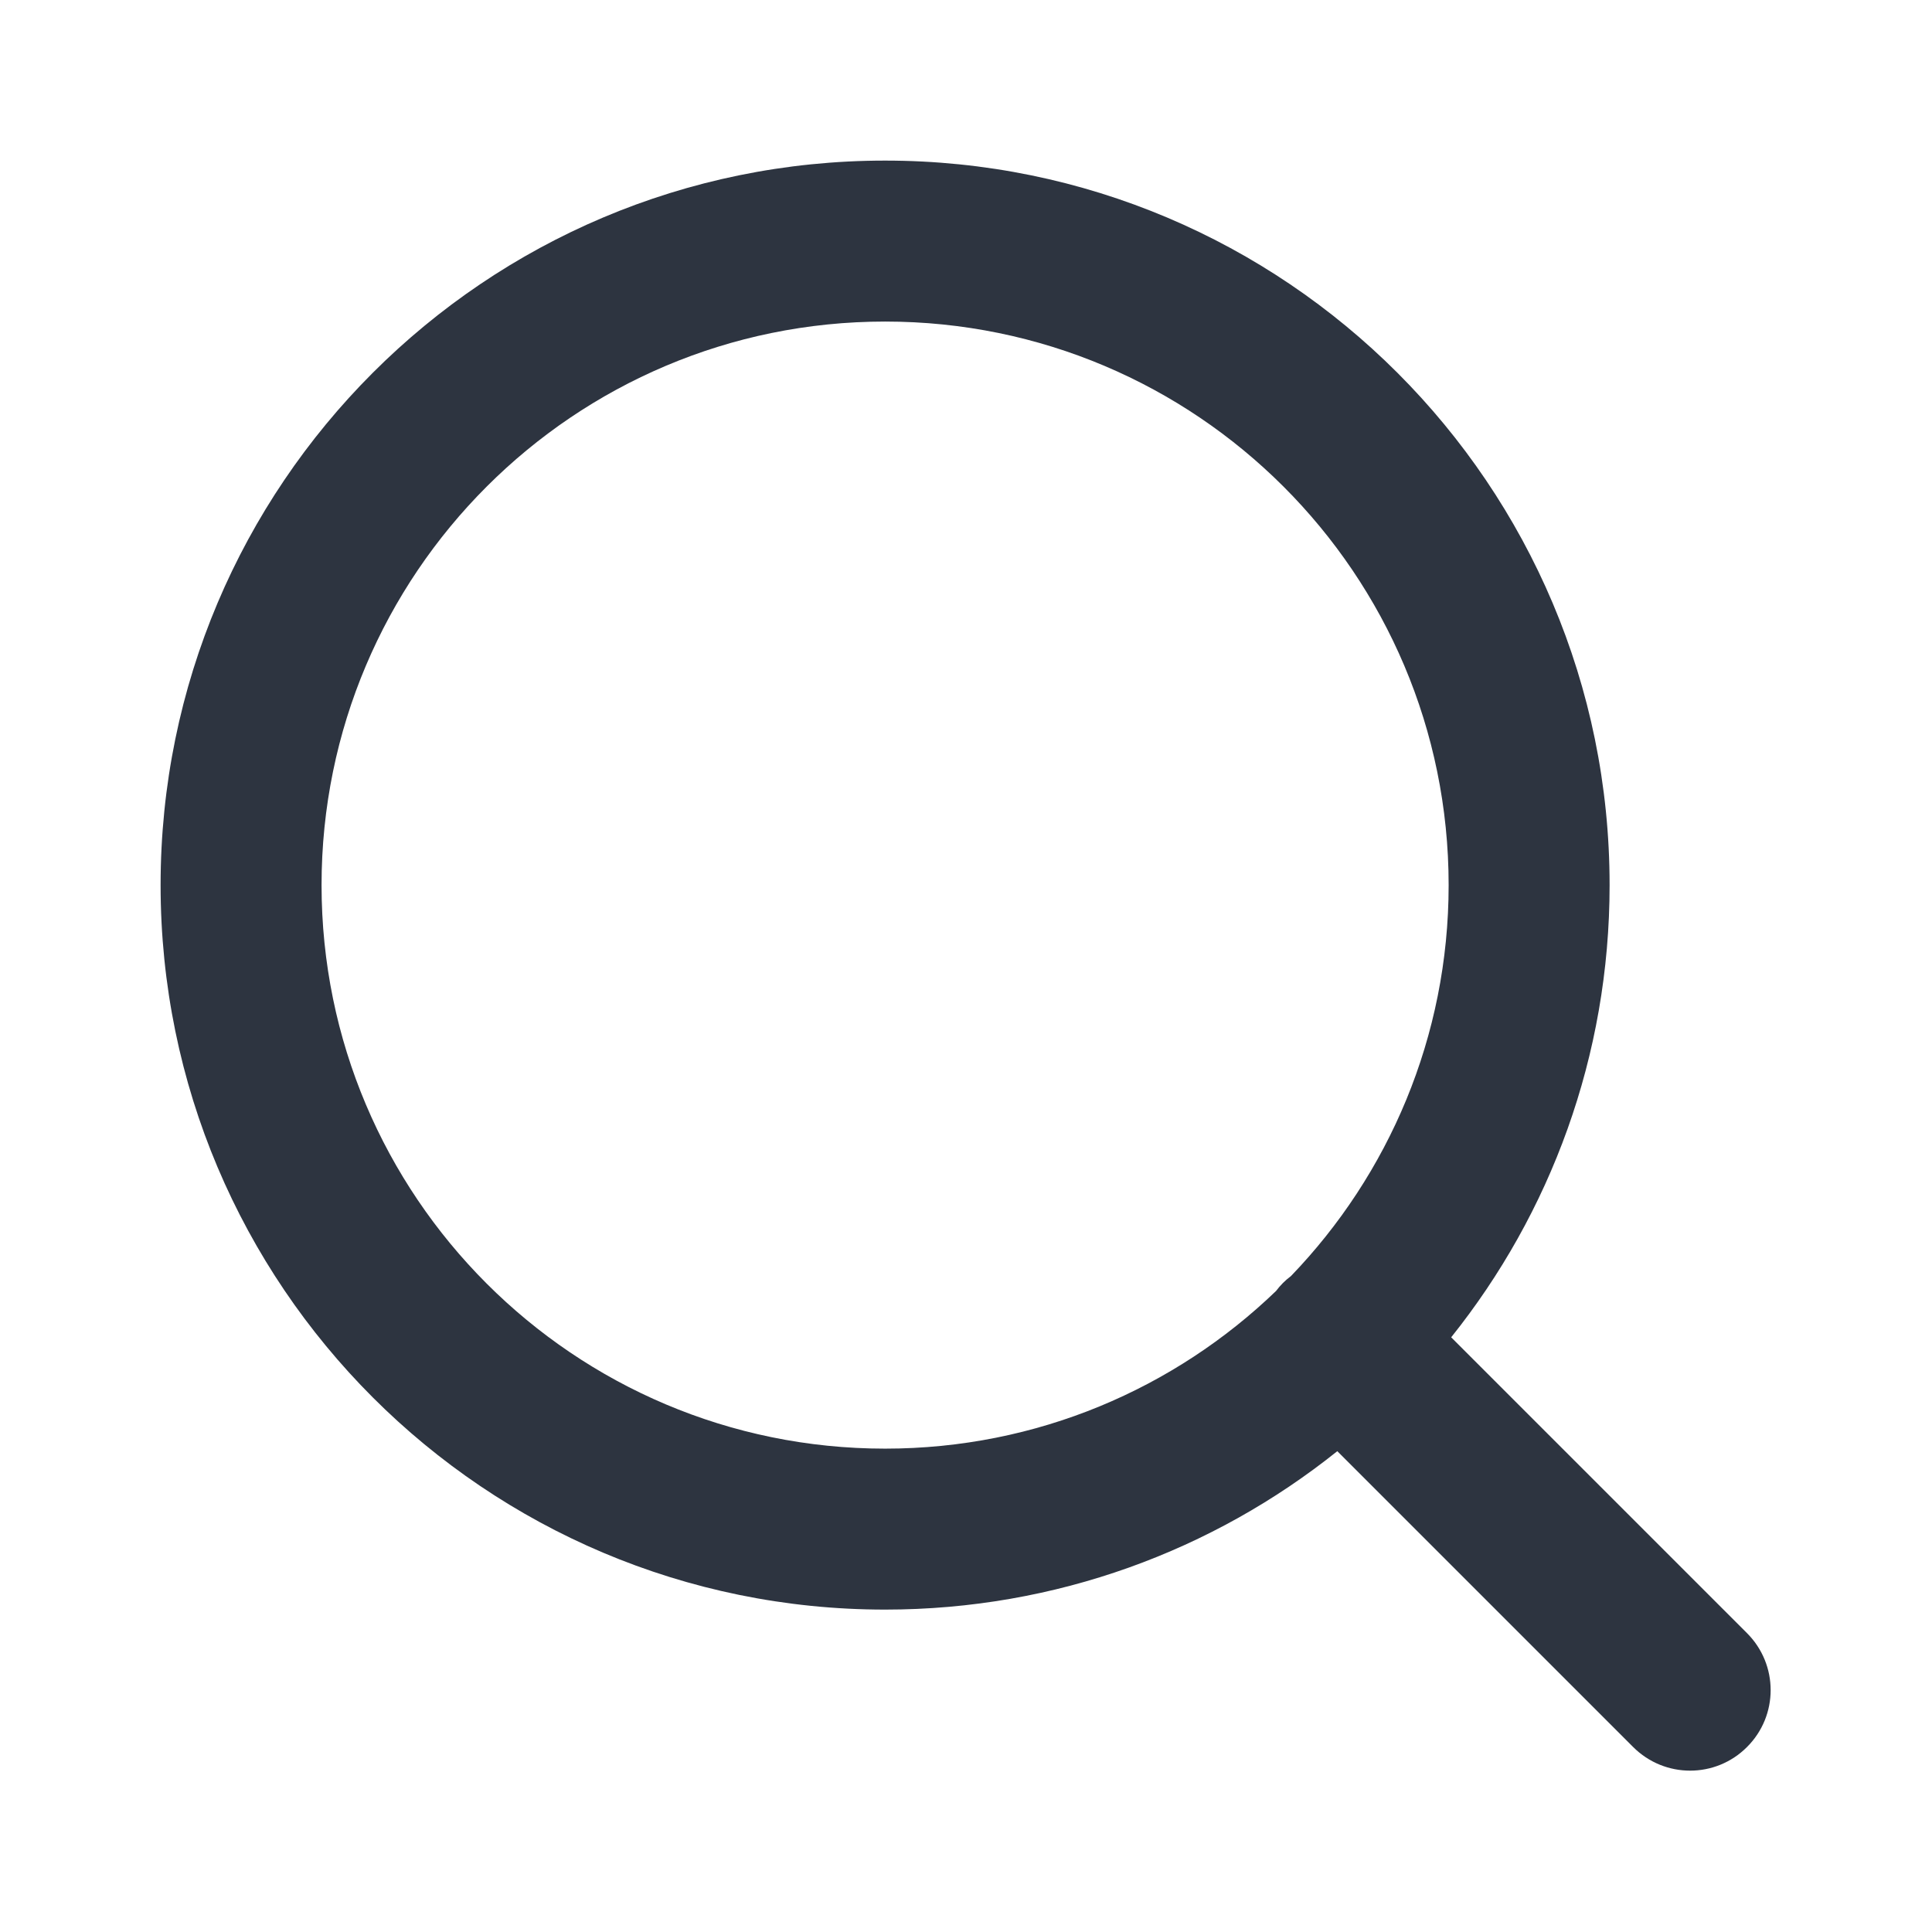
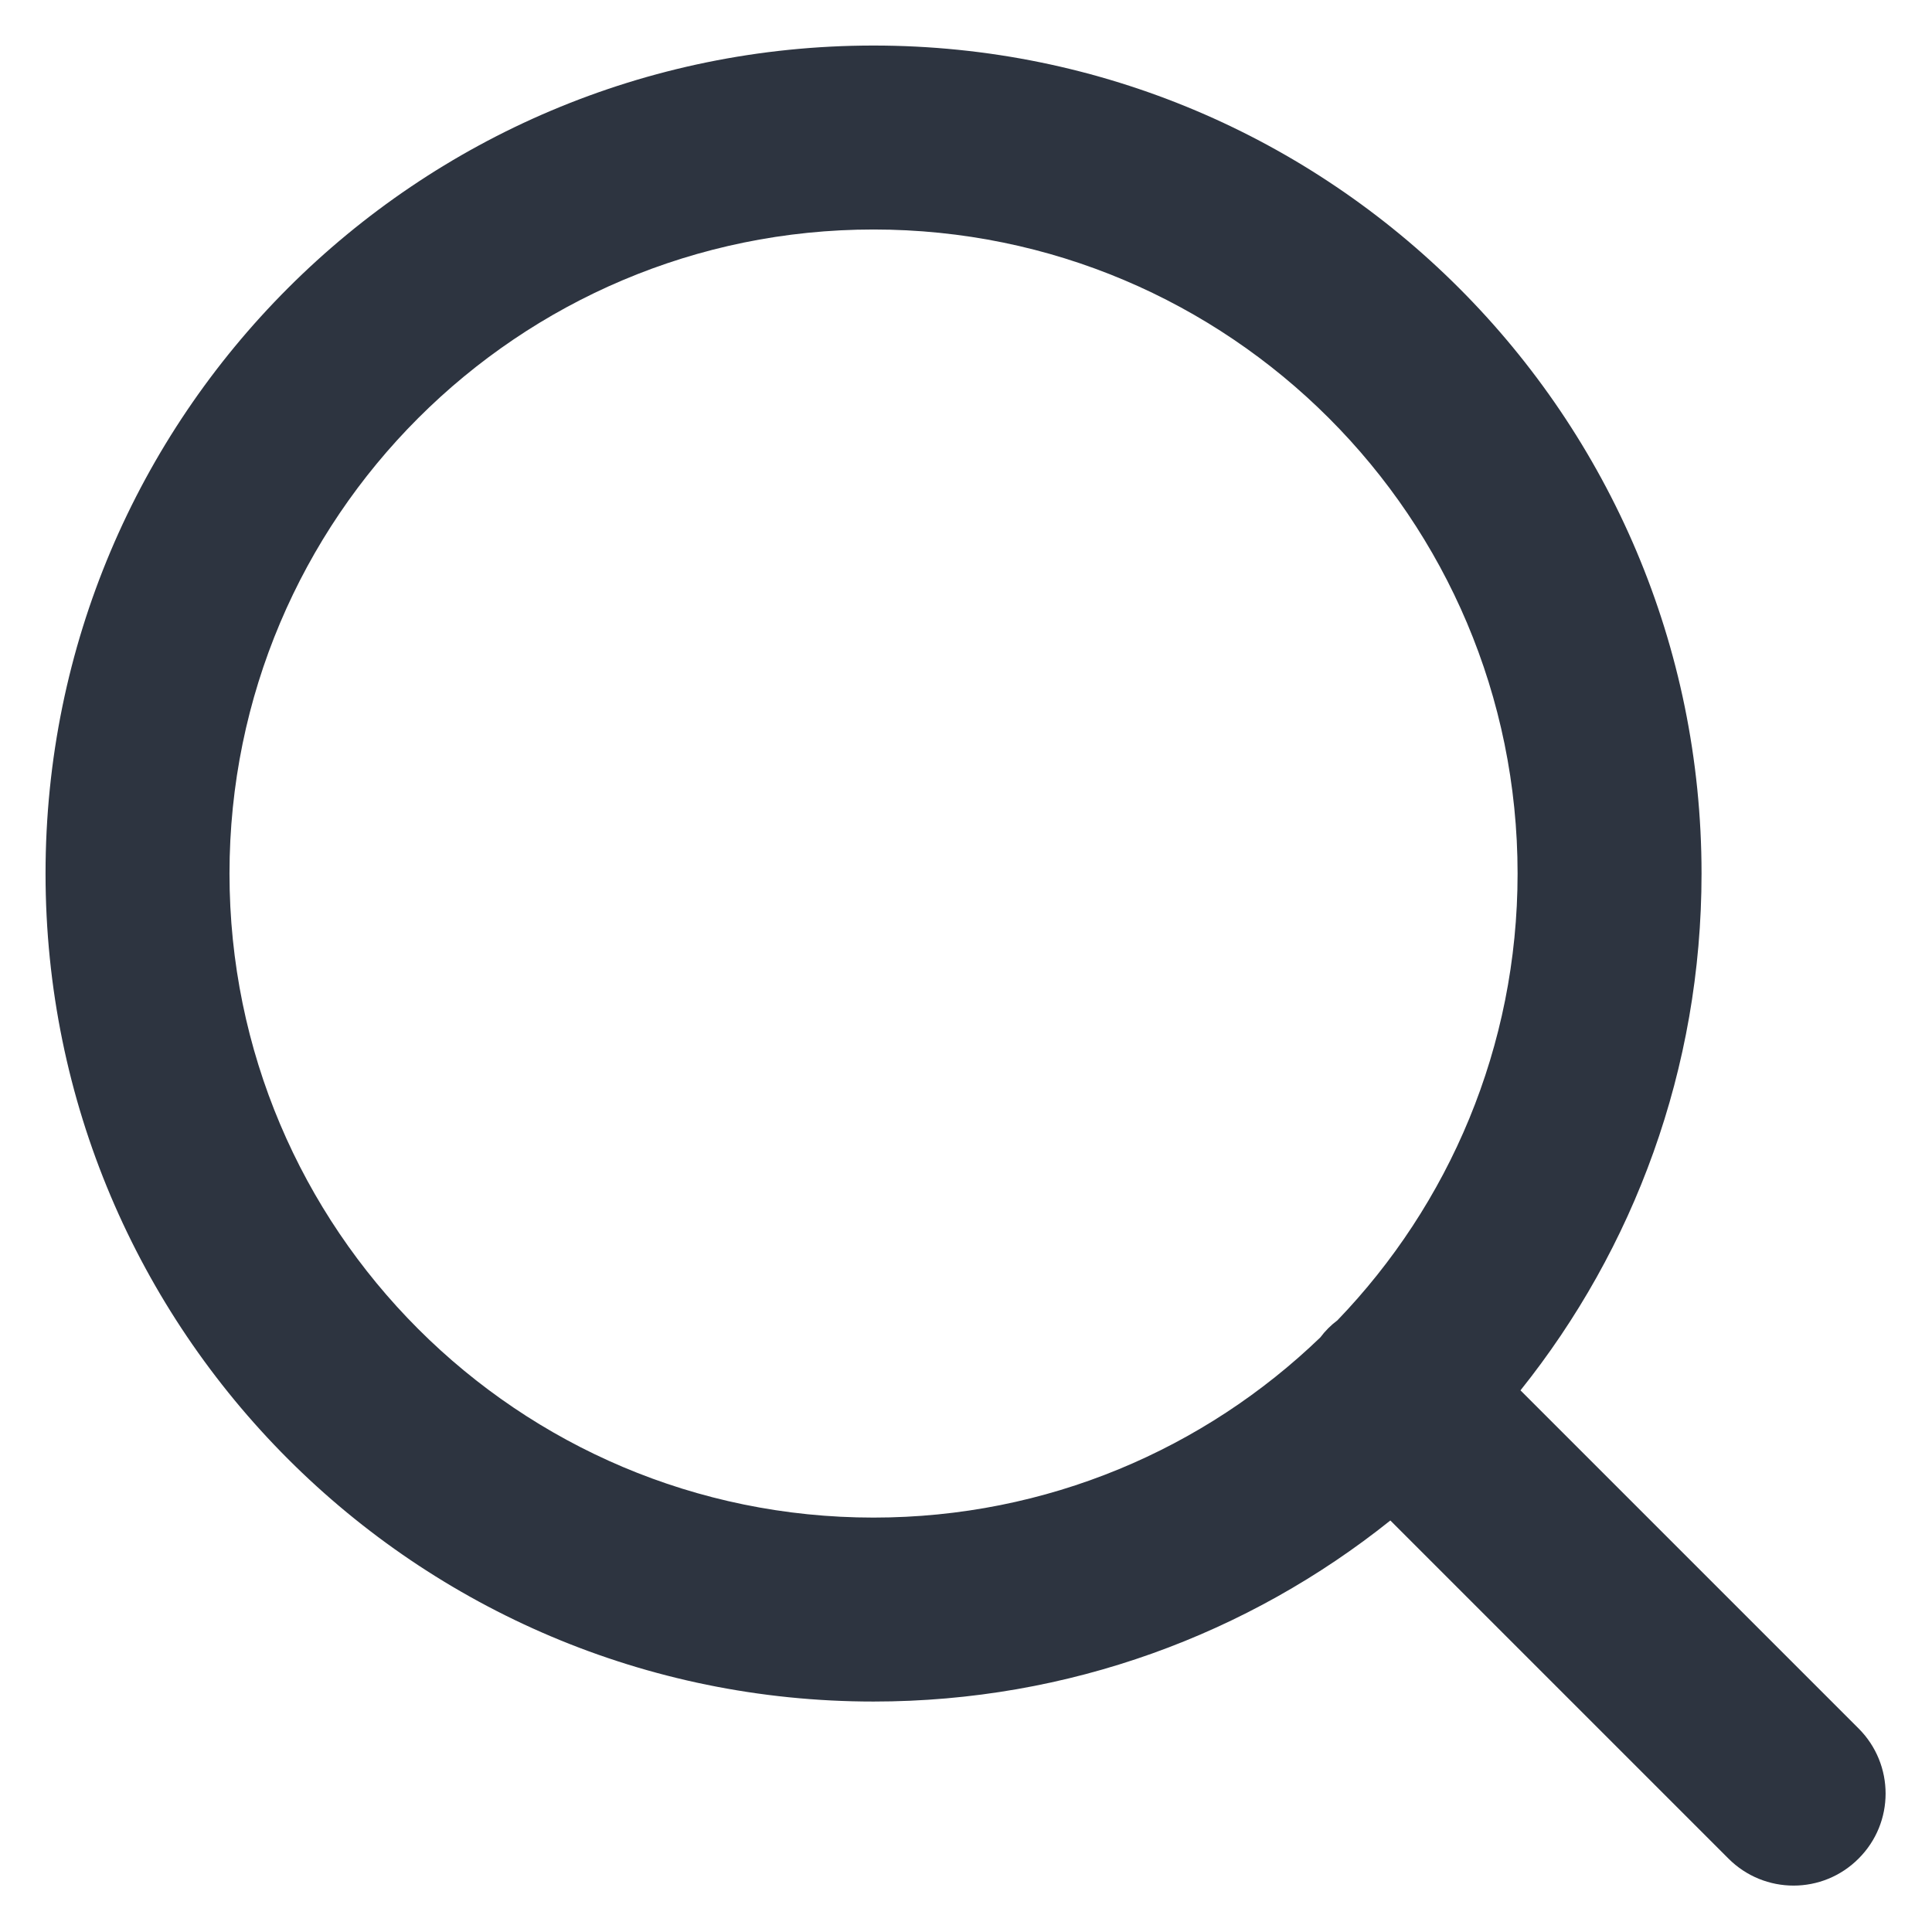
- <svg xmlns="http://www.w3.org/2000/svg" width="16" height="16" viewBox="0 0 16 16" fill="none">
-   <path fill-rule="evenodd" clip-rule="evenodd" d="M2.663 7.33C2.663 4.753 4.753 2.663 7.33 2.663C9.907 2.663 11.997 4.753 11.997 7.33C11.997 8.587 11.499 9.729 10.691 10.568C10.668 10.585 10.646 10.604 10.625 10.625C10.604 10.646 10.585 10.668 10.568 10.691C9.728 11.5 8.587 11.997 7.33 11.997C4.753 11.997 2.663 9.907 2.663 7.33ZM11.075 12.018C10.049 12.839 8.747 13.33 7.33 13.33C4.016 13.33 1.33 10.644 1.33 7.33C1.33 4.016 4.016 1.33 7.33 1.33C10.644 1.33 13.33 4.016 13.33 7.33C13.33 8.747 12.839 10.049 12.018 11.075L14.468 13.525C14.729 13.786 14.729 14.208 14.468 14.468C14.208 14.729 13.786 14.729 13.525 14.468L11.075 12.018Z" fill="#2D3440" />
+ <svg xmlns="http://www.w3.org/2000/svg" width="14" height="14" viewBox="0 0 14 14" fill="none">
+   <path fill-rule="evenodd" clip-rule="evenodd" d="M1.663 6.33C1.663 3.753 3.753 1.663 6.33 1.663C8.907 1.663 10.997 3.753 10.997 6.33C10.997 7.587 10.499 8.729 9.691 9.568C9.668 9.585 9.646 9.604 9.625 9.625C9.604 9.646 9.585 9.668 9.568 9.691C8.728 10.5 7.587 10.997 6.33 10.997C3.753 10.997 1.663 8.907 1.663 6.33ZM10.075 11.018C9.049 11.839 7.747 12.33 6.33 12.33C3.016 12.33 0.33 9.644 0.33 6.33C0.33 3.016 3.016 0.33 6.33 0.33C9.644 0.33 12.33 3.016 12.33 6.33C12.33 7.747 11.839 9.049 11.018 10.075L13.468 12.525C13.729 12.786 13.729 13.208 13.468 13.468C13.208 13.729 12.786 13.729 12.525 13.468L10.075 11.018Z" fill="#2D3440" />
</svg>
